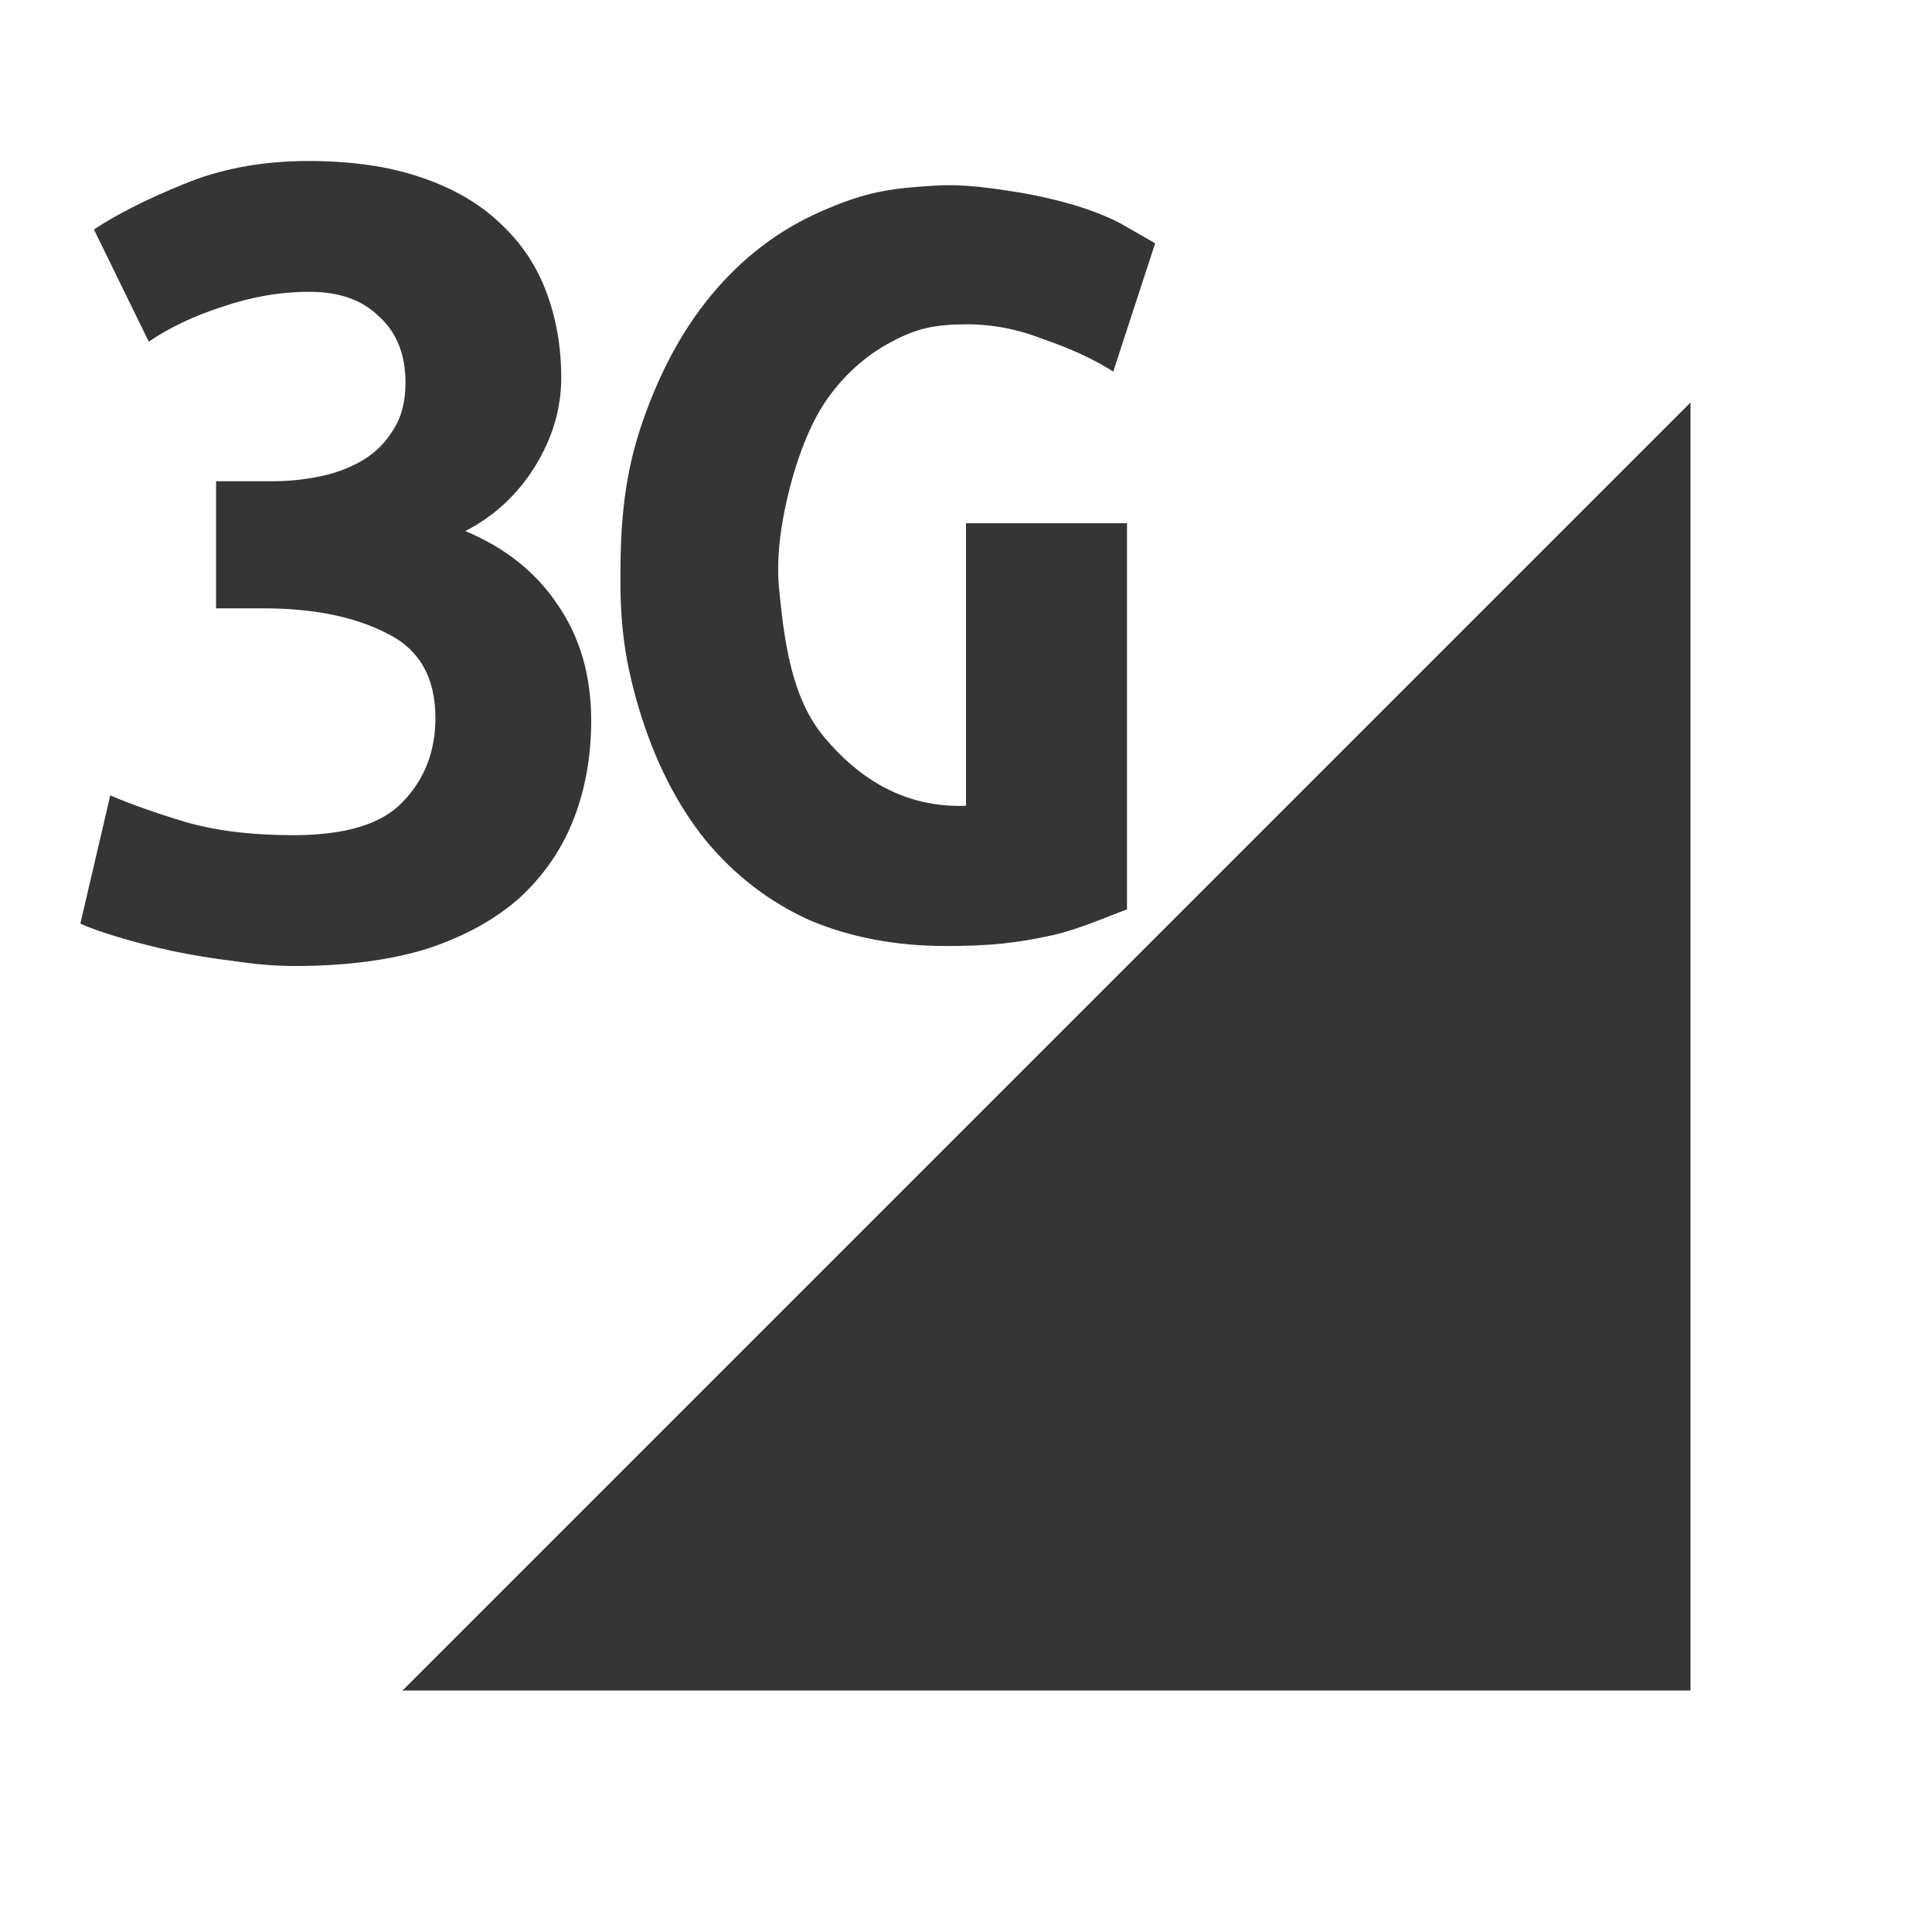
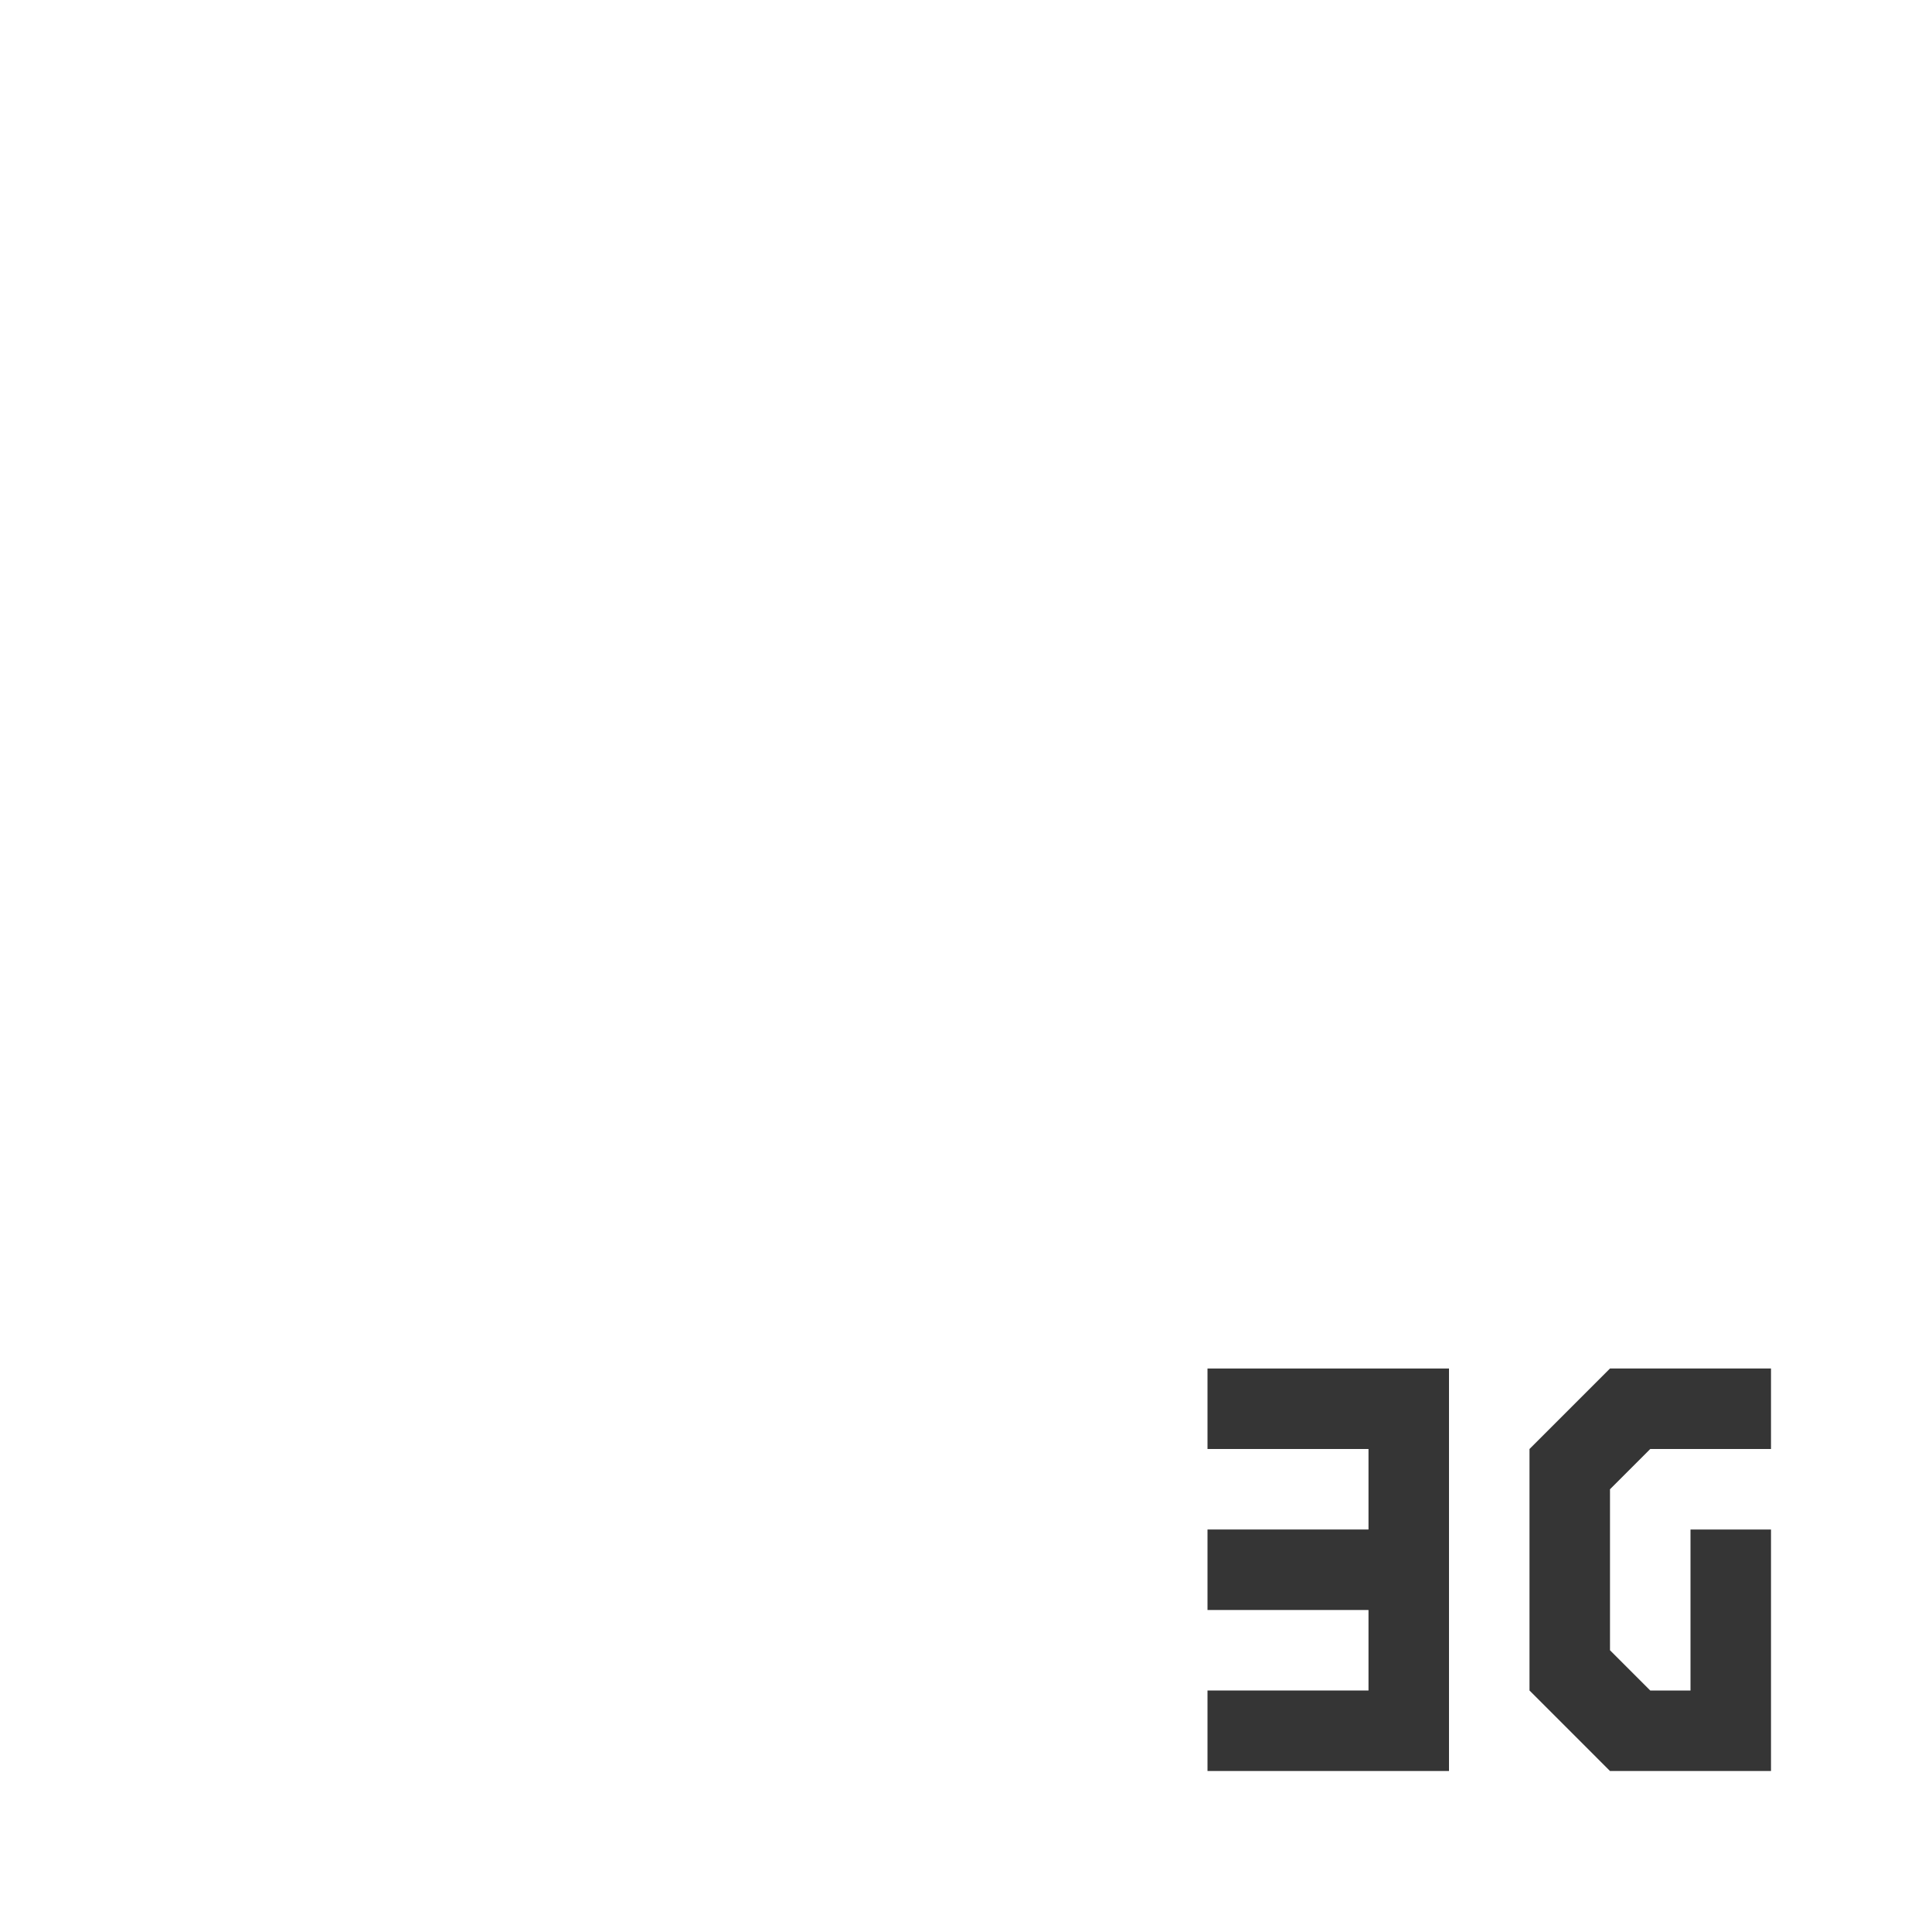
<svg xmlns="http://www.w3.org/2000/svg" viewBox="0 0 24 24">
-   <g style="fill:#353535">
-     <path d="m21 21v-16l-16 16" style="fill-rule:evenodd" />
-     <path d="m3.662 12q-.356 0-.759-.062-.387-.046-.759-.124-.356-.077-.666-.17-.31-.093-.48-.17l.372-1.594q.356.155.913.325.573.17 1.362.17.975 0 1.362-.418.402-.418.402-1.037 0-.759-.604-1.053-.604-.31-1.533-.31h-.588v-1.579h.712q.294 0 .588-.062.294-.062.526-.201.232-.139.372-.372.155-.232.155-.588 0-.526-.325-.82-.31-.31-.867-.31-.542 0-1.084.186-.526.17-.913.433l-.681-1.393q.418-.279 1.099-.557.697-.294 1.563-.294.805 0 1.393.201.604.201.991.573.387.356.573.851.186.495.186 1.068 0 .573-.325 1.099-.325.526-.867.805.743.31 1.146.913.418.604.418 1.44 0 .666-.217 1.223-.217.557-.666.975-.449.402-1.146.635-.697.217-1.656.217" />
-     <path d="M 11.88,4.03 C 11.602,4.044 11.399,4.073 11.074,4.246 10.749,4.419 10.478,4.664 10.261,4.978 10.055,5.281 9.902,5.697 9.805,6.084 9.703,6.491 9.638,6.918 9.68,7.336 c 0.064,0.635 0.152,1.342 0.565,1.829 0.403,0.478 0.938,0.846 1.675,0.846 0.12,0 0.08,-0.007 0.08,-0.007 l 0,-3.504 2,0 0,4.797 c -0.238,0.087 -0.606,0.25 -0.924,0.32 -0.431,0.096 -0.781,0.135 -1.32,0.135 -0.629,0 -1.199,-0.108 -1.708,-0.325 C 9.549,11.199 9.121,10.869 8.763,10.435 8.405,9.99 8.129,9.443 7.934,8.792 7.739,8.131 7.704,7.681 7.707,7.117 7.71,6.484 7.755,5.889 7.983,5.238 8.211,4.577 8.519,4.024 8.91,3.579 9.3,3.134 9.761,2.803 10.292,2.587 c 0.531,-0.228 0.874,-0.253 1.326,-0.281 0.342,-0.022 0.686,0.028 1.025,0.082 0.275,0.044 0.586,0.12 0.813,0.195 0.228,0.076 0.412,0.157 0.553,0.244 L 14.35,3.022 13.829,4.616 C 13.591,4.464 13.298,4.328 12.951,4.21 12.589,4.069 12.239,4.014 11.877,4.032" />
-   </g>
+   <path style="fill:#353535;fill-opacity:1;stroke:none;fill-rule:evenodd" d="m 15 17 0 1 2 0 0 1 -2 0 0 1 2 0 0 1 -2 0 0 1 3 0 0 -5 z" />
+   <path style="fill:#353535;fill-opacity:1;stroke:none;fill-rule:evenodd" d="m 22 17 -2 0 -1 1 0 3 1 1 2 0 0 -3 -1 0 0 2 -0.5 0 -0.5 -0.5 0 -2 0.5 -0.5 1.5 0 z" />
</svg>
